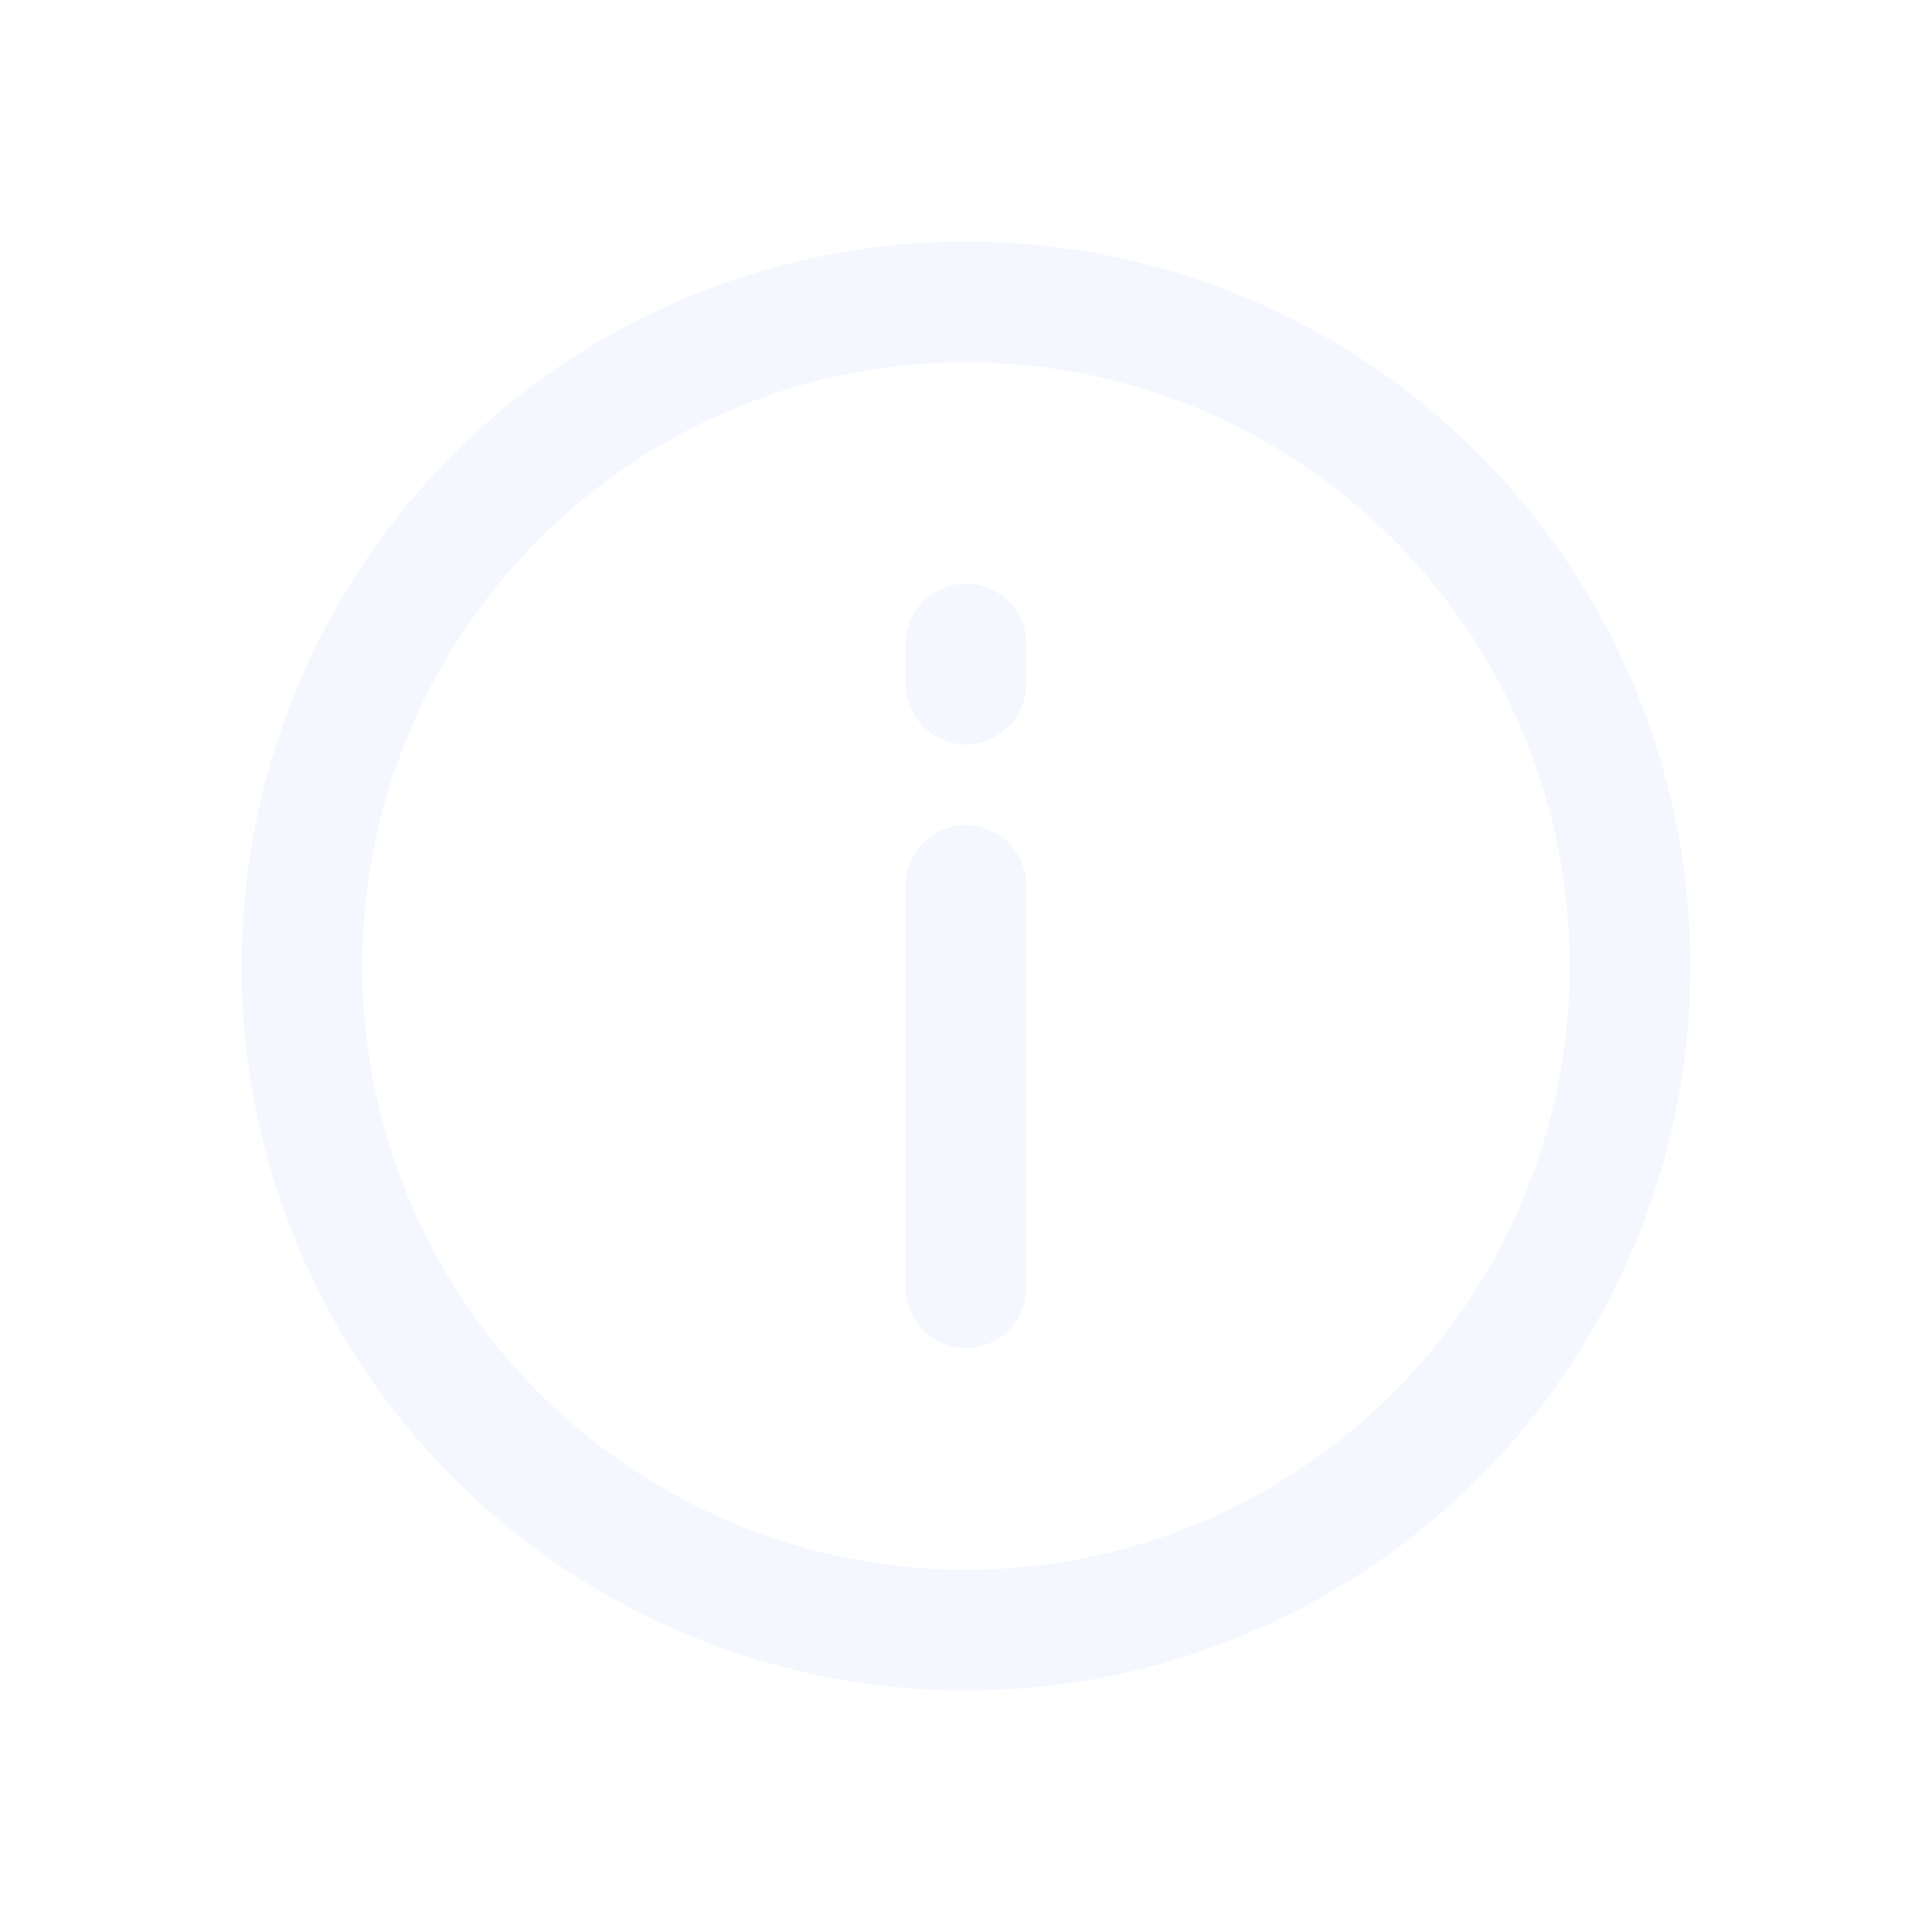
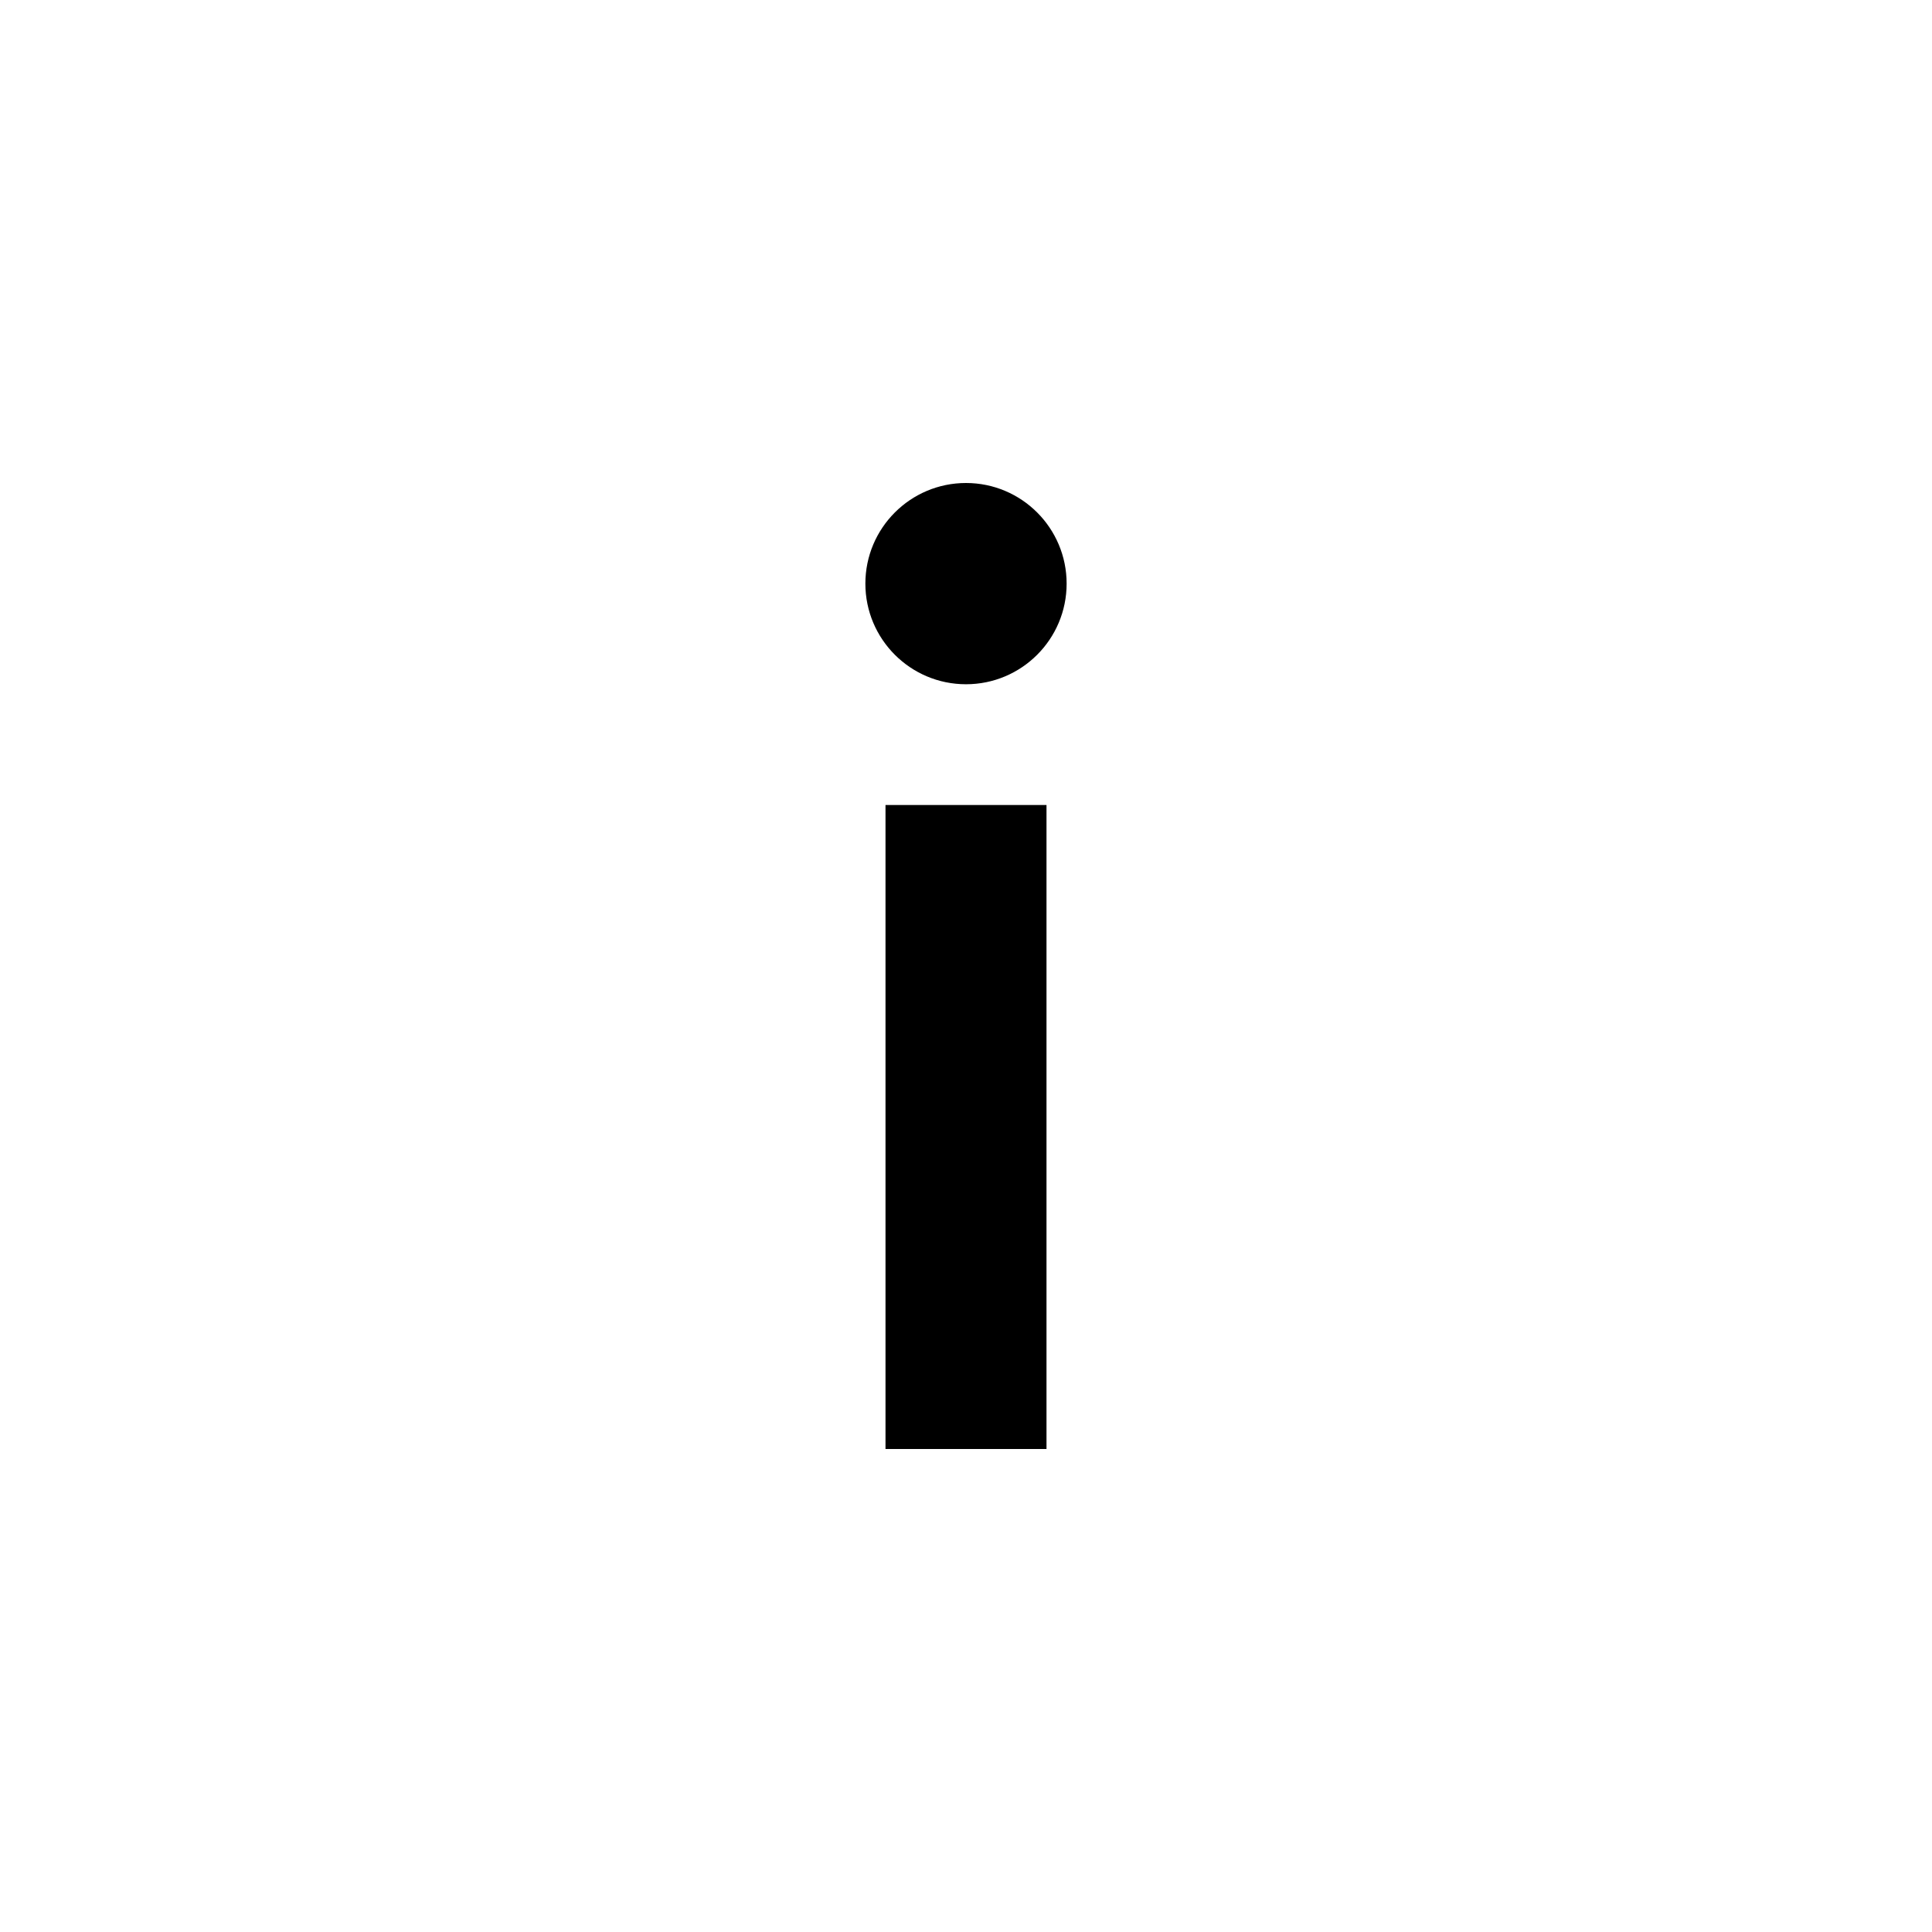
<svg xmlns="http://www.w3.org/2000/svg" width="800px" height="800px" viewBox="0 0 24 24" fill="none">
-   <path d="M12 16.75C11.802 16.747 11.613 16.668 11.473 16.527C11.332 16.387 11.253 16.198 11.25 16V11C11.25 10.801 11.329 10.61 11.47 10.47C11.61 10.329 11.801 10.25 12 10.25C12.199 10.25 12.39 10.329 12.53 10.47C12.671 10.61 12.75 10.801 12.75 11V16C12.747 16.198 12.668 16.387 12.527 16.527C12.387 16.668 12.198 16.747 12 16.75Z" fill="#f5f7ff" />
-   <path d="M12 9.25C11.802 9.247 11.613 9.168 11.473 9.027C11.332 8.887 11.253 8.698 11.25 8.5V8C11.25 7.801 11.329 7.61 11.47 7.47C11.61 7.329 11.801 7.25 12 7.25C12.199 7.25 12.39 7.329 12.53 7.47C12.671 7.61 12.75 7.801 12.75 8V8.5C12.747 8.698 12.668 8.887 12.527 9.027C12.387 9.168 12.198 9.247 12 9.25Z" fill="#f5f7ff" />
-   <path d="M12 21C10.22 21 8.48 20.472 7 19.483C5.52 18.494 4.366 17.089 3.685 15.444C3.004 13.8 2.826 11.99 3.173 10.244C3.52 8.498 4.377 6.895 5.636 5.636C6.895 4.377 8.498 3.52 10.244 3.173C11.99 2.826 13.8 3.004 15.444 3.685C17.089 4.366 18.494 5.52 19.483 7C20.472 8.48 21 10.22 21 12C21 14.387 20.052 16.676 18.364 18.364C16.676 20.052 14.387 21 12 21ZM12 4.5C10.517 4.5 9.067 4.94 7.833 5.764C6.6 6.588 5.639 7.759 5.071 9.13C4.503 10.5 4.355 12.008 4.644 13.463C4.934 14.918 5.648 16.254 6.697 17.303C7.746 18.352 9.082 19.067 10.537 19.356C11.992 19.645 13.5 19.497 14.87 18.929C16.241 18.361 17.412 17.4 18.236 16.167C19.06 14.933 19.5 13.483 19.5 12C19.5 10.011 18.71 8.103 17.303 6.697C15.897 5.29 13.989 4.5 12 4.5Z" fill="#f5f7ff" />
+   <circle cx="12" cy="7.25" r="1.25" fill="#000000" />
+   <rect x="11" y="10" width="2" height="8" fill="#000000" />
</svg>
